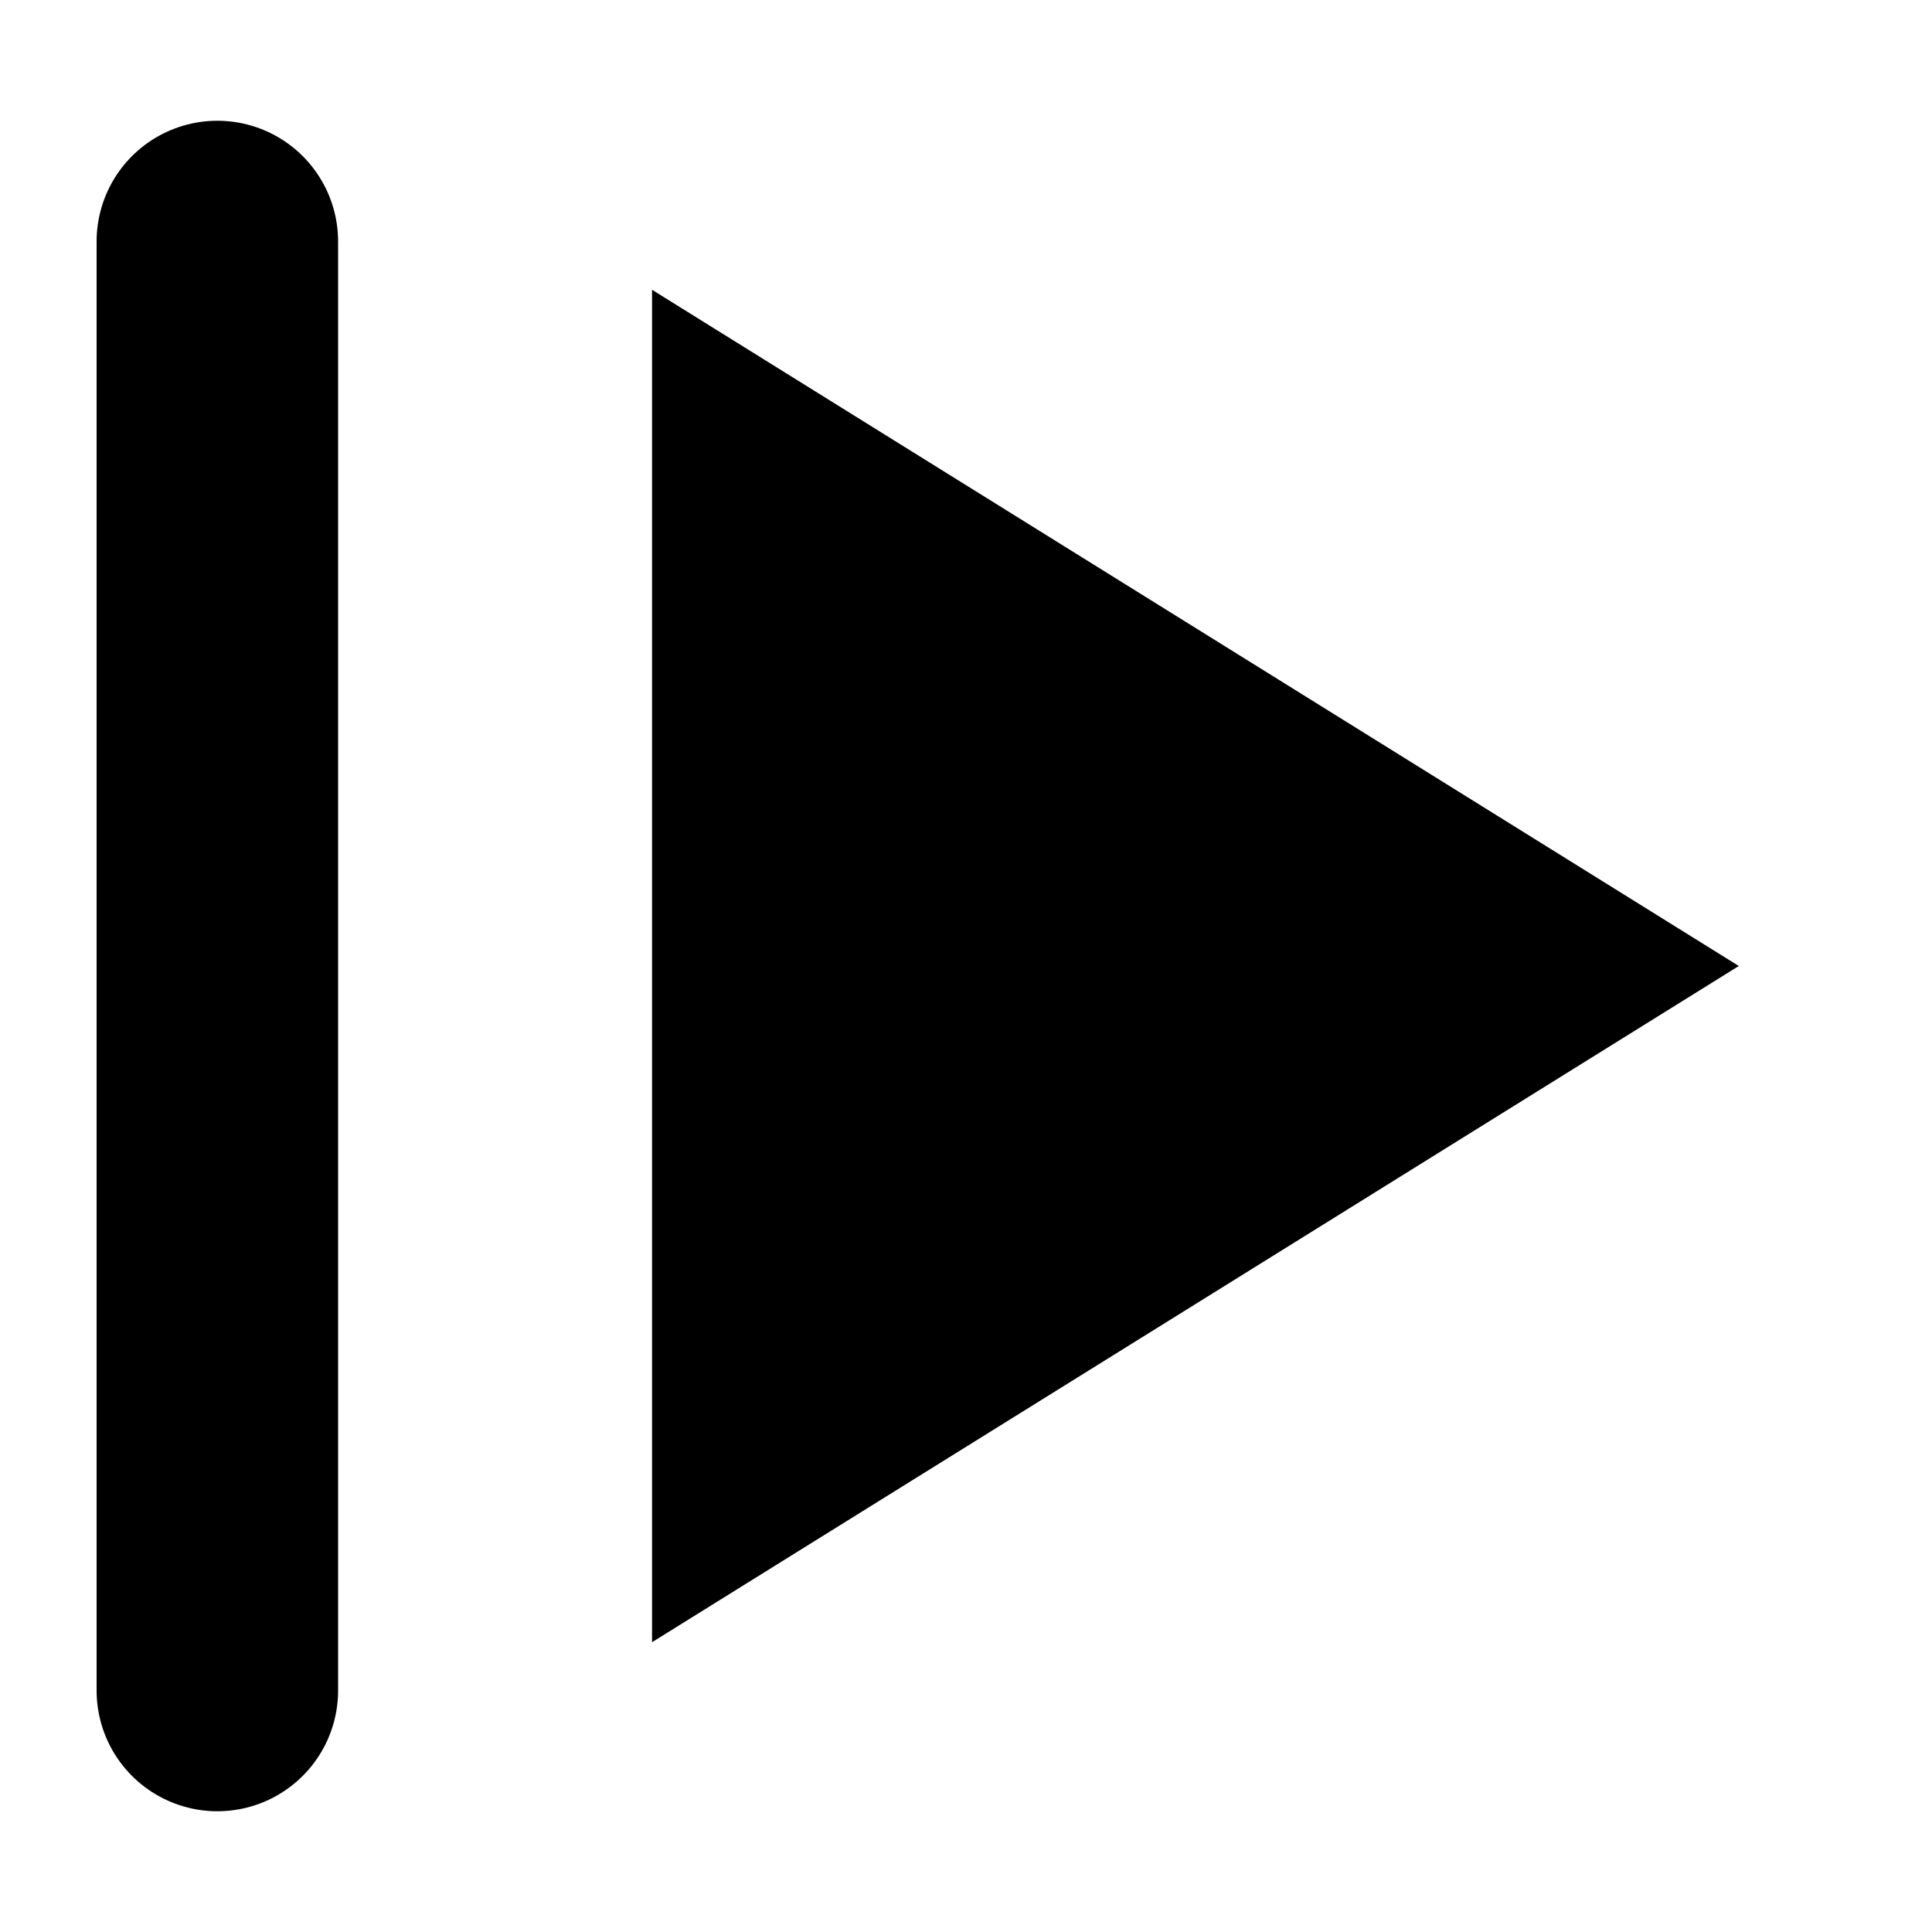
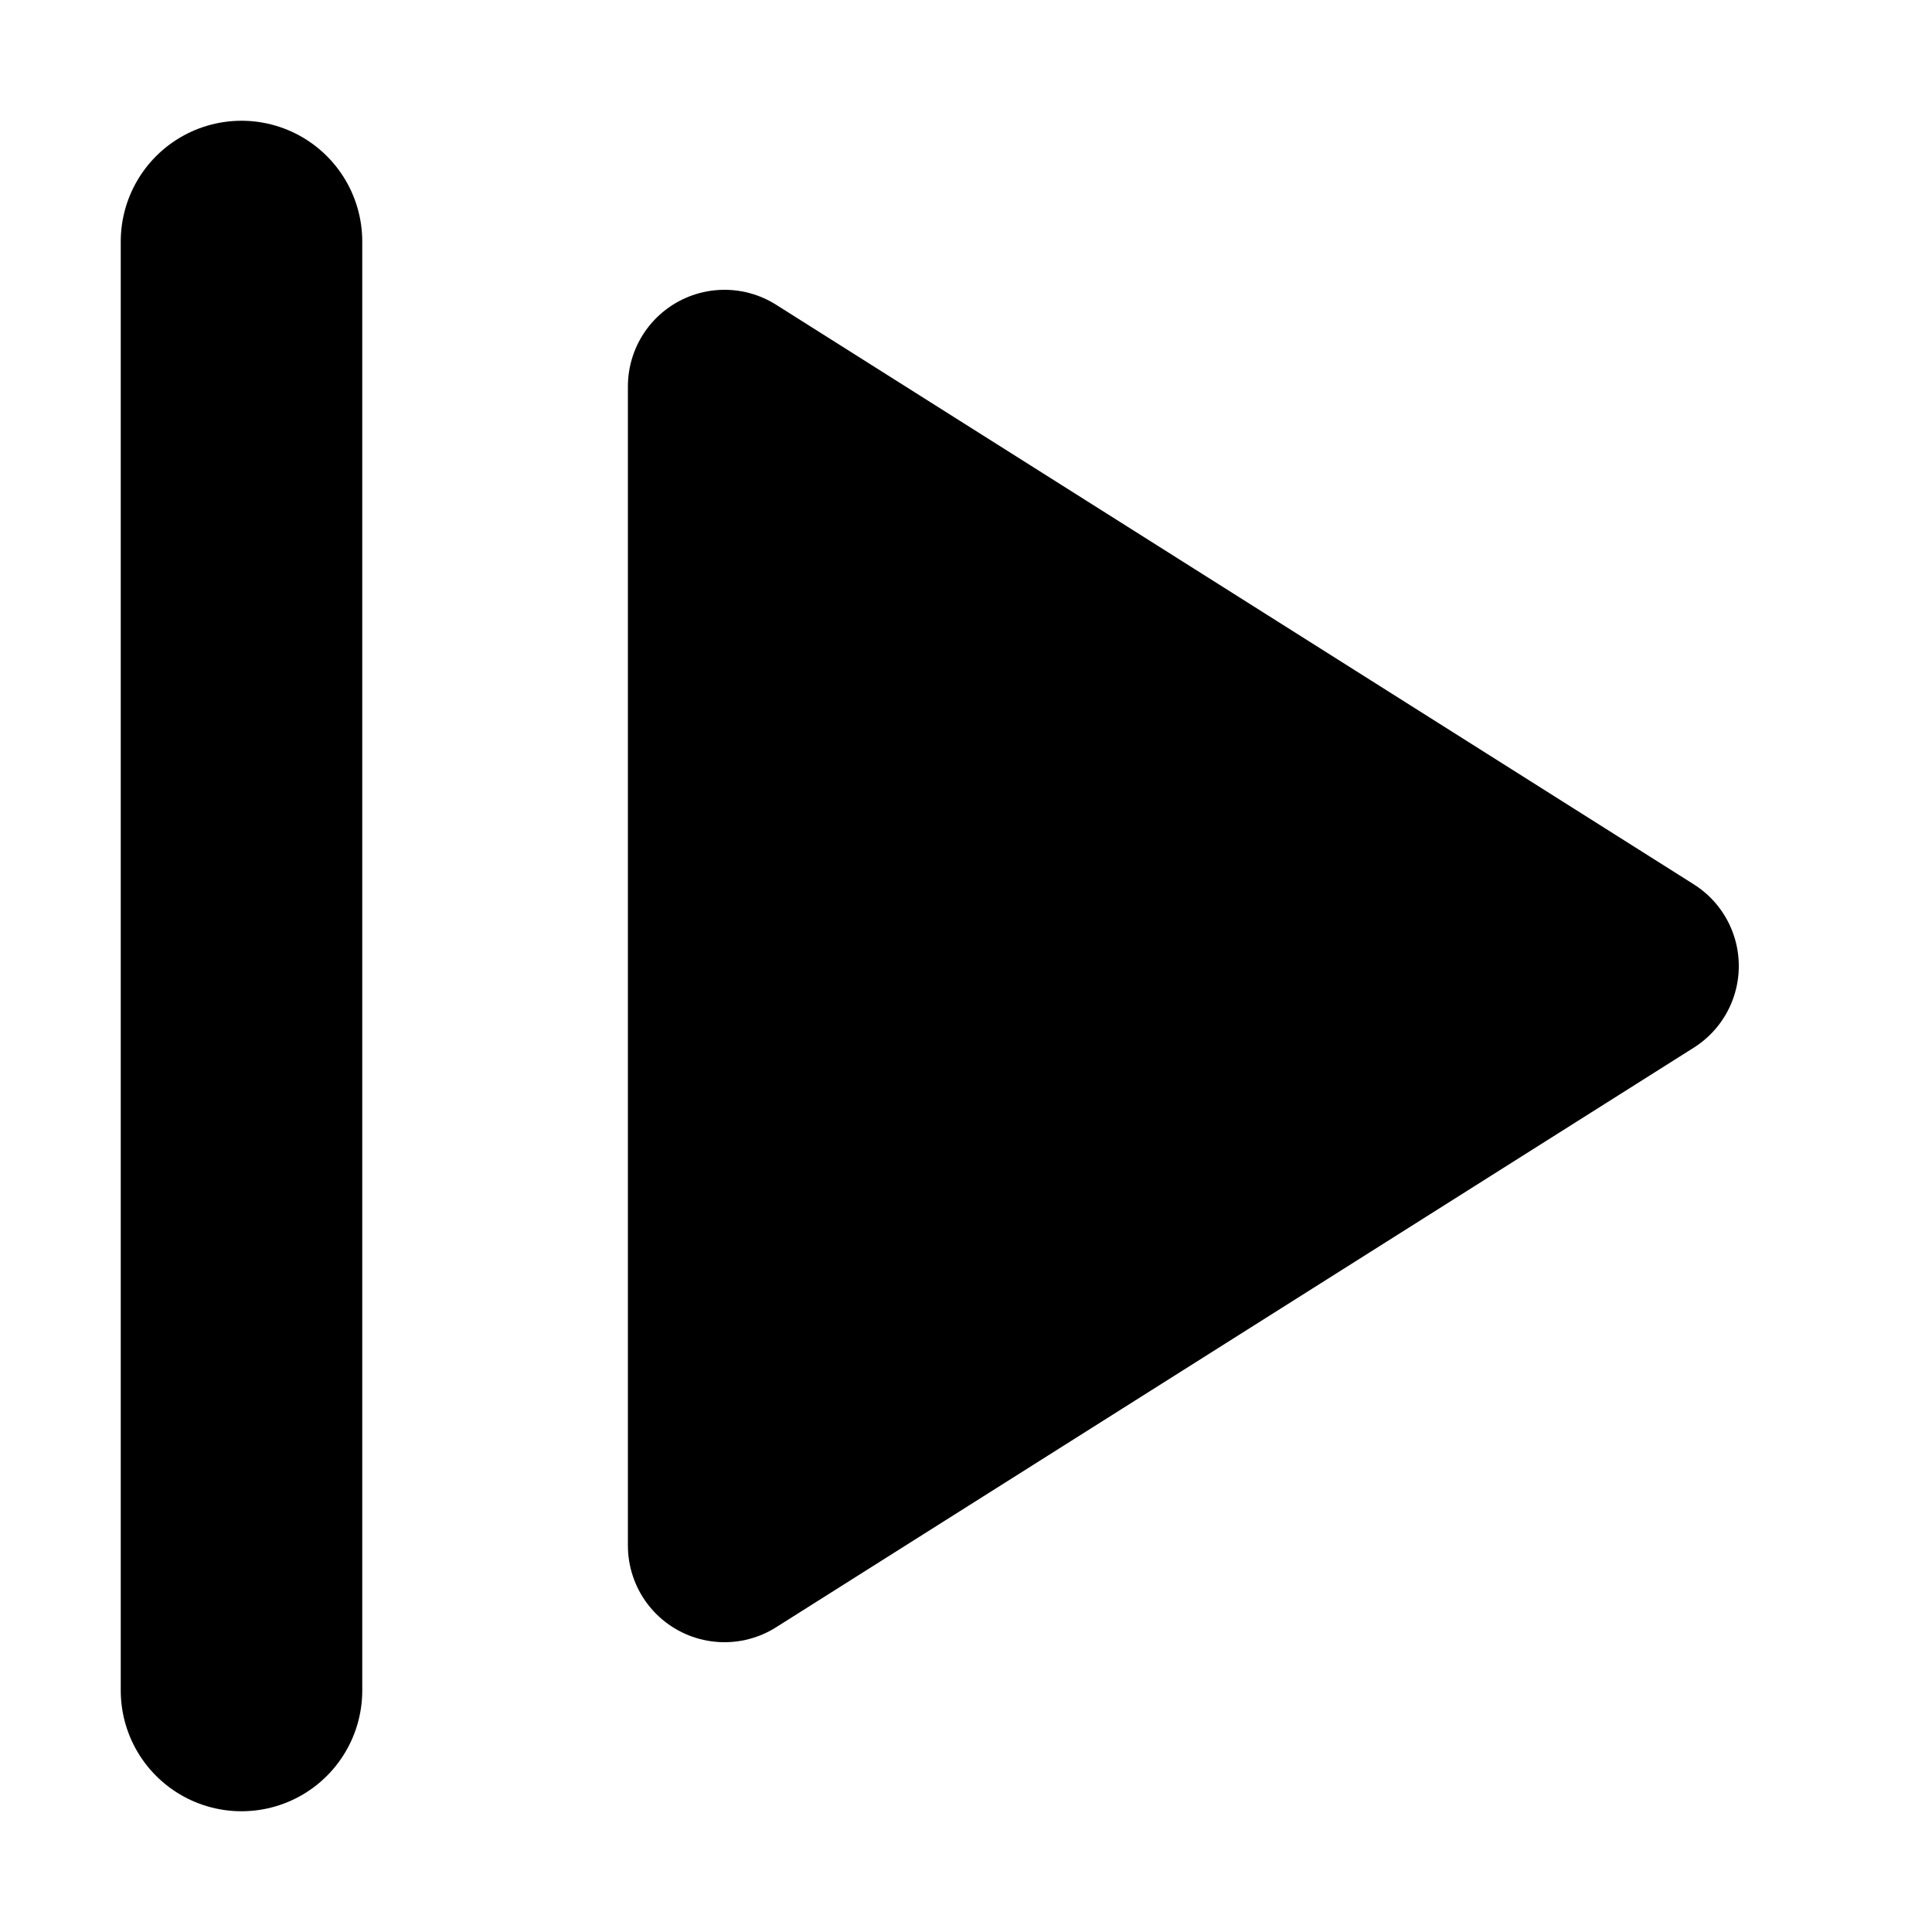
<svg xmlns="http://www.w3.org/2000/svg" width="16" height="16" viewBox="0 0 16 16">
-   <path fill="currentColor" d="M5.4 2.4 14.4 8 5.4 13.6z" />
-   <path fill="none" stroke="currentColor" stroke-width="2" stroke-linecap="round" d="M1.8 2v12" />
+   <path fill="currentColor" stroke="currentColor" stroke-width="1.6" stroke-linejoin="round" d="M6 3.2 13.6 8 6 12.8z" />
+   <path fill="none" stroke="currentColor" stroke-width="2" stroke-linecap="round" d="M2 2v12" />
</svg>
